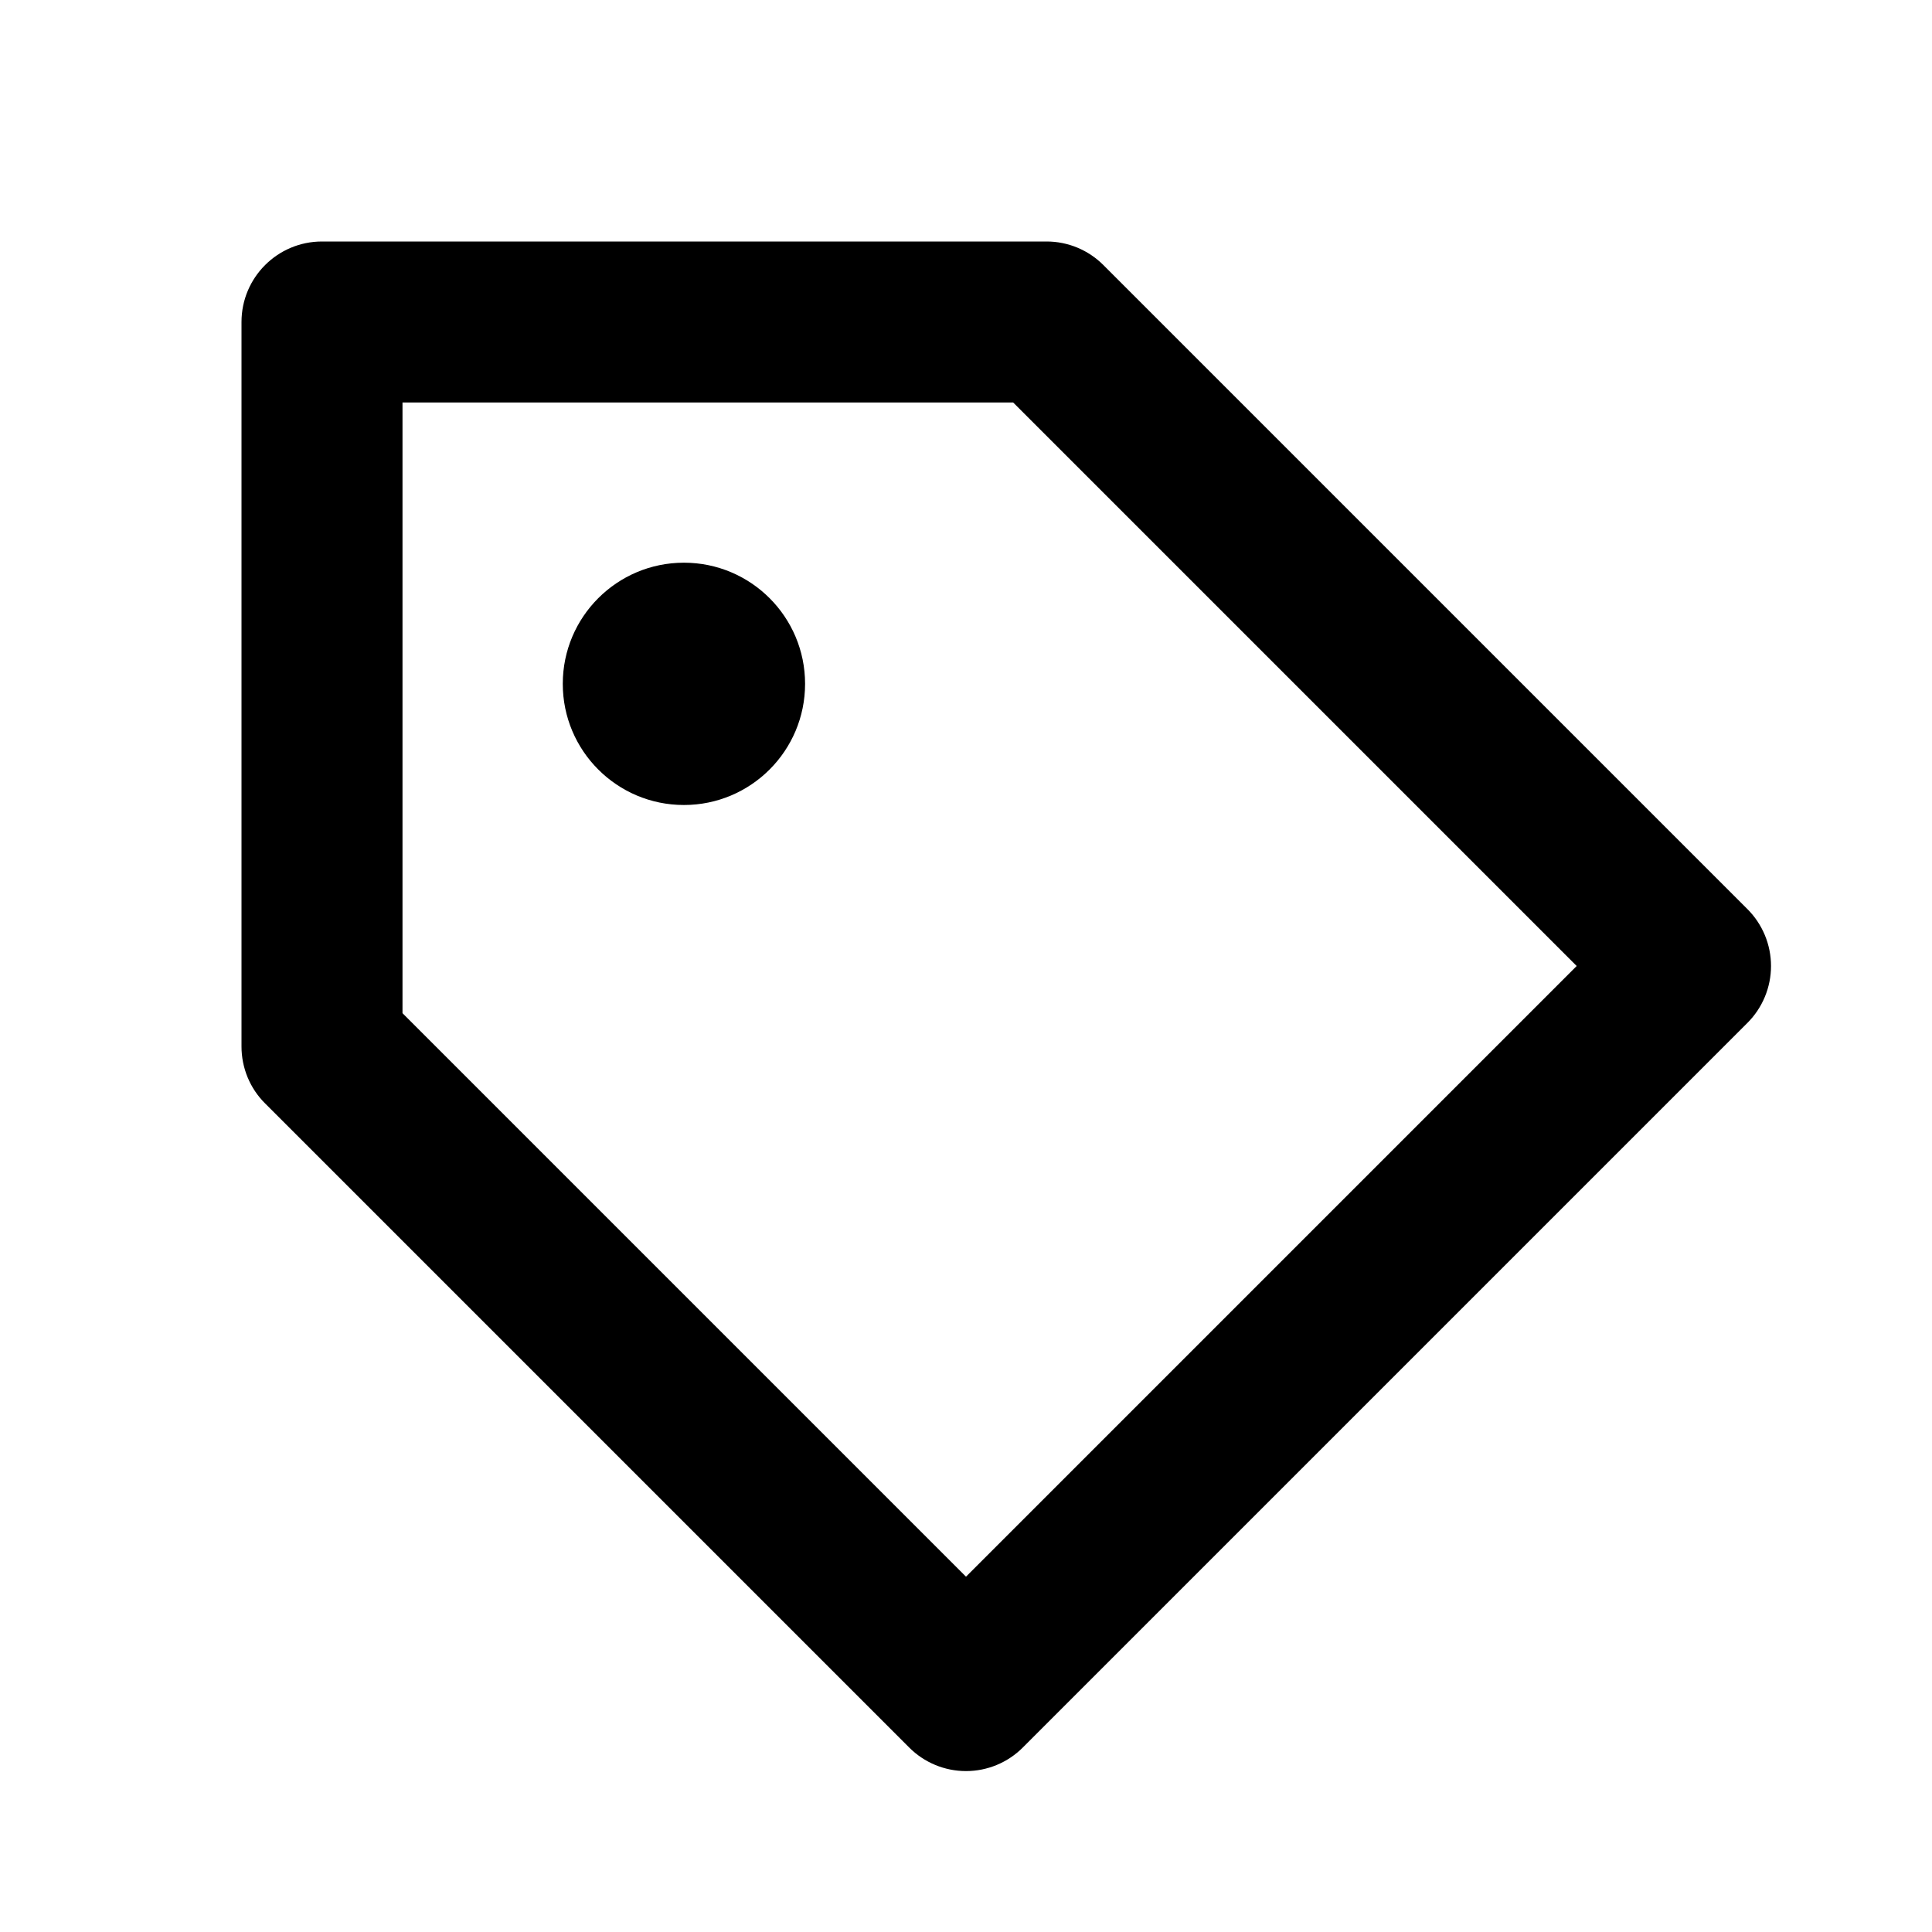
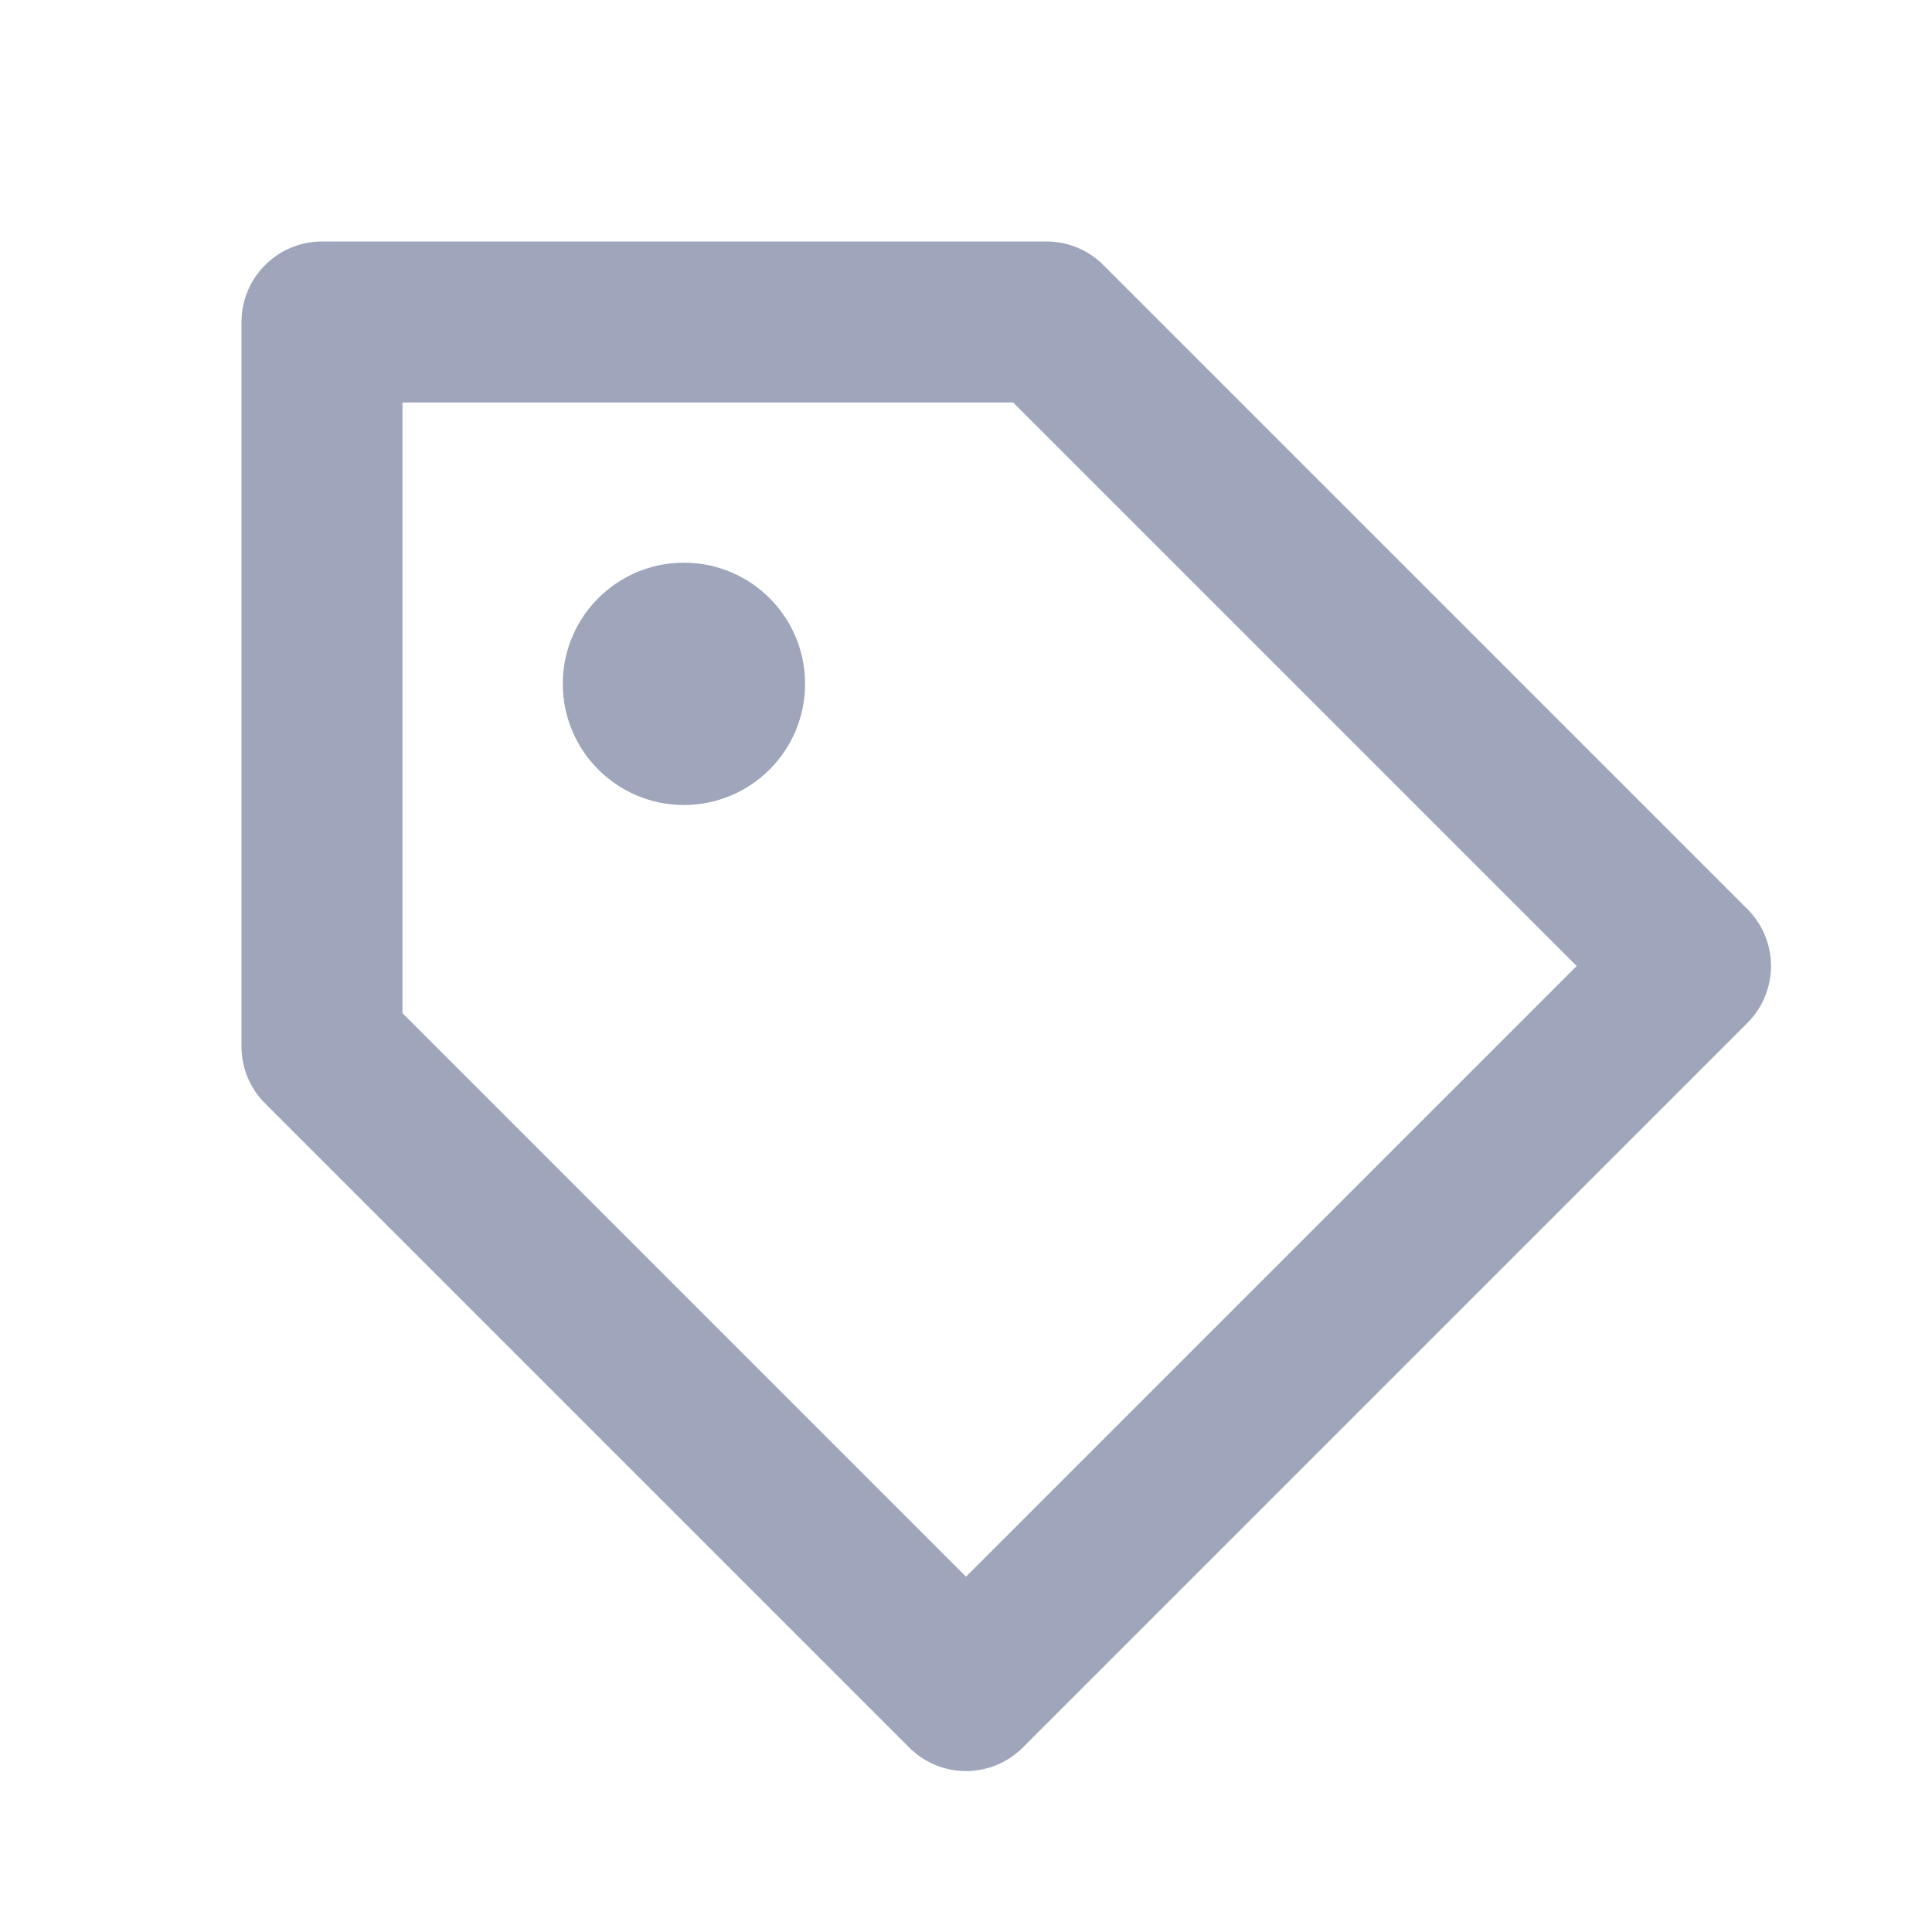
- <svg xmlns="http://www.w3.org/2000/svg" viewBox="0 0 24 24" fill="#000000" width="24" height="24">
+ <svg xmlns="http://www.w3.org/2000/svg" viewBox="0 0 24 24" fill="#9fa6bc" width="24" height="24">
  <path d="M13.707 3.293A.996.996 0 0 0 13 3H4a1 1 0 0 0-1 1v9c0 .266.105.52.293.707l8 8a.997.997 0 0 0 1.414 0l9-9a.999.999 0 0 0 0-1.414l-8-8zM12 19.586l-7-7V5h7.586l7 7L12 19.586z" />
  <circle cx="8.496" cy="8.495" r="1.505" />
</svg>
